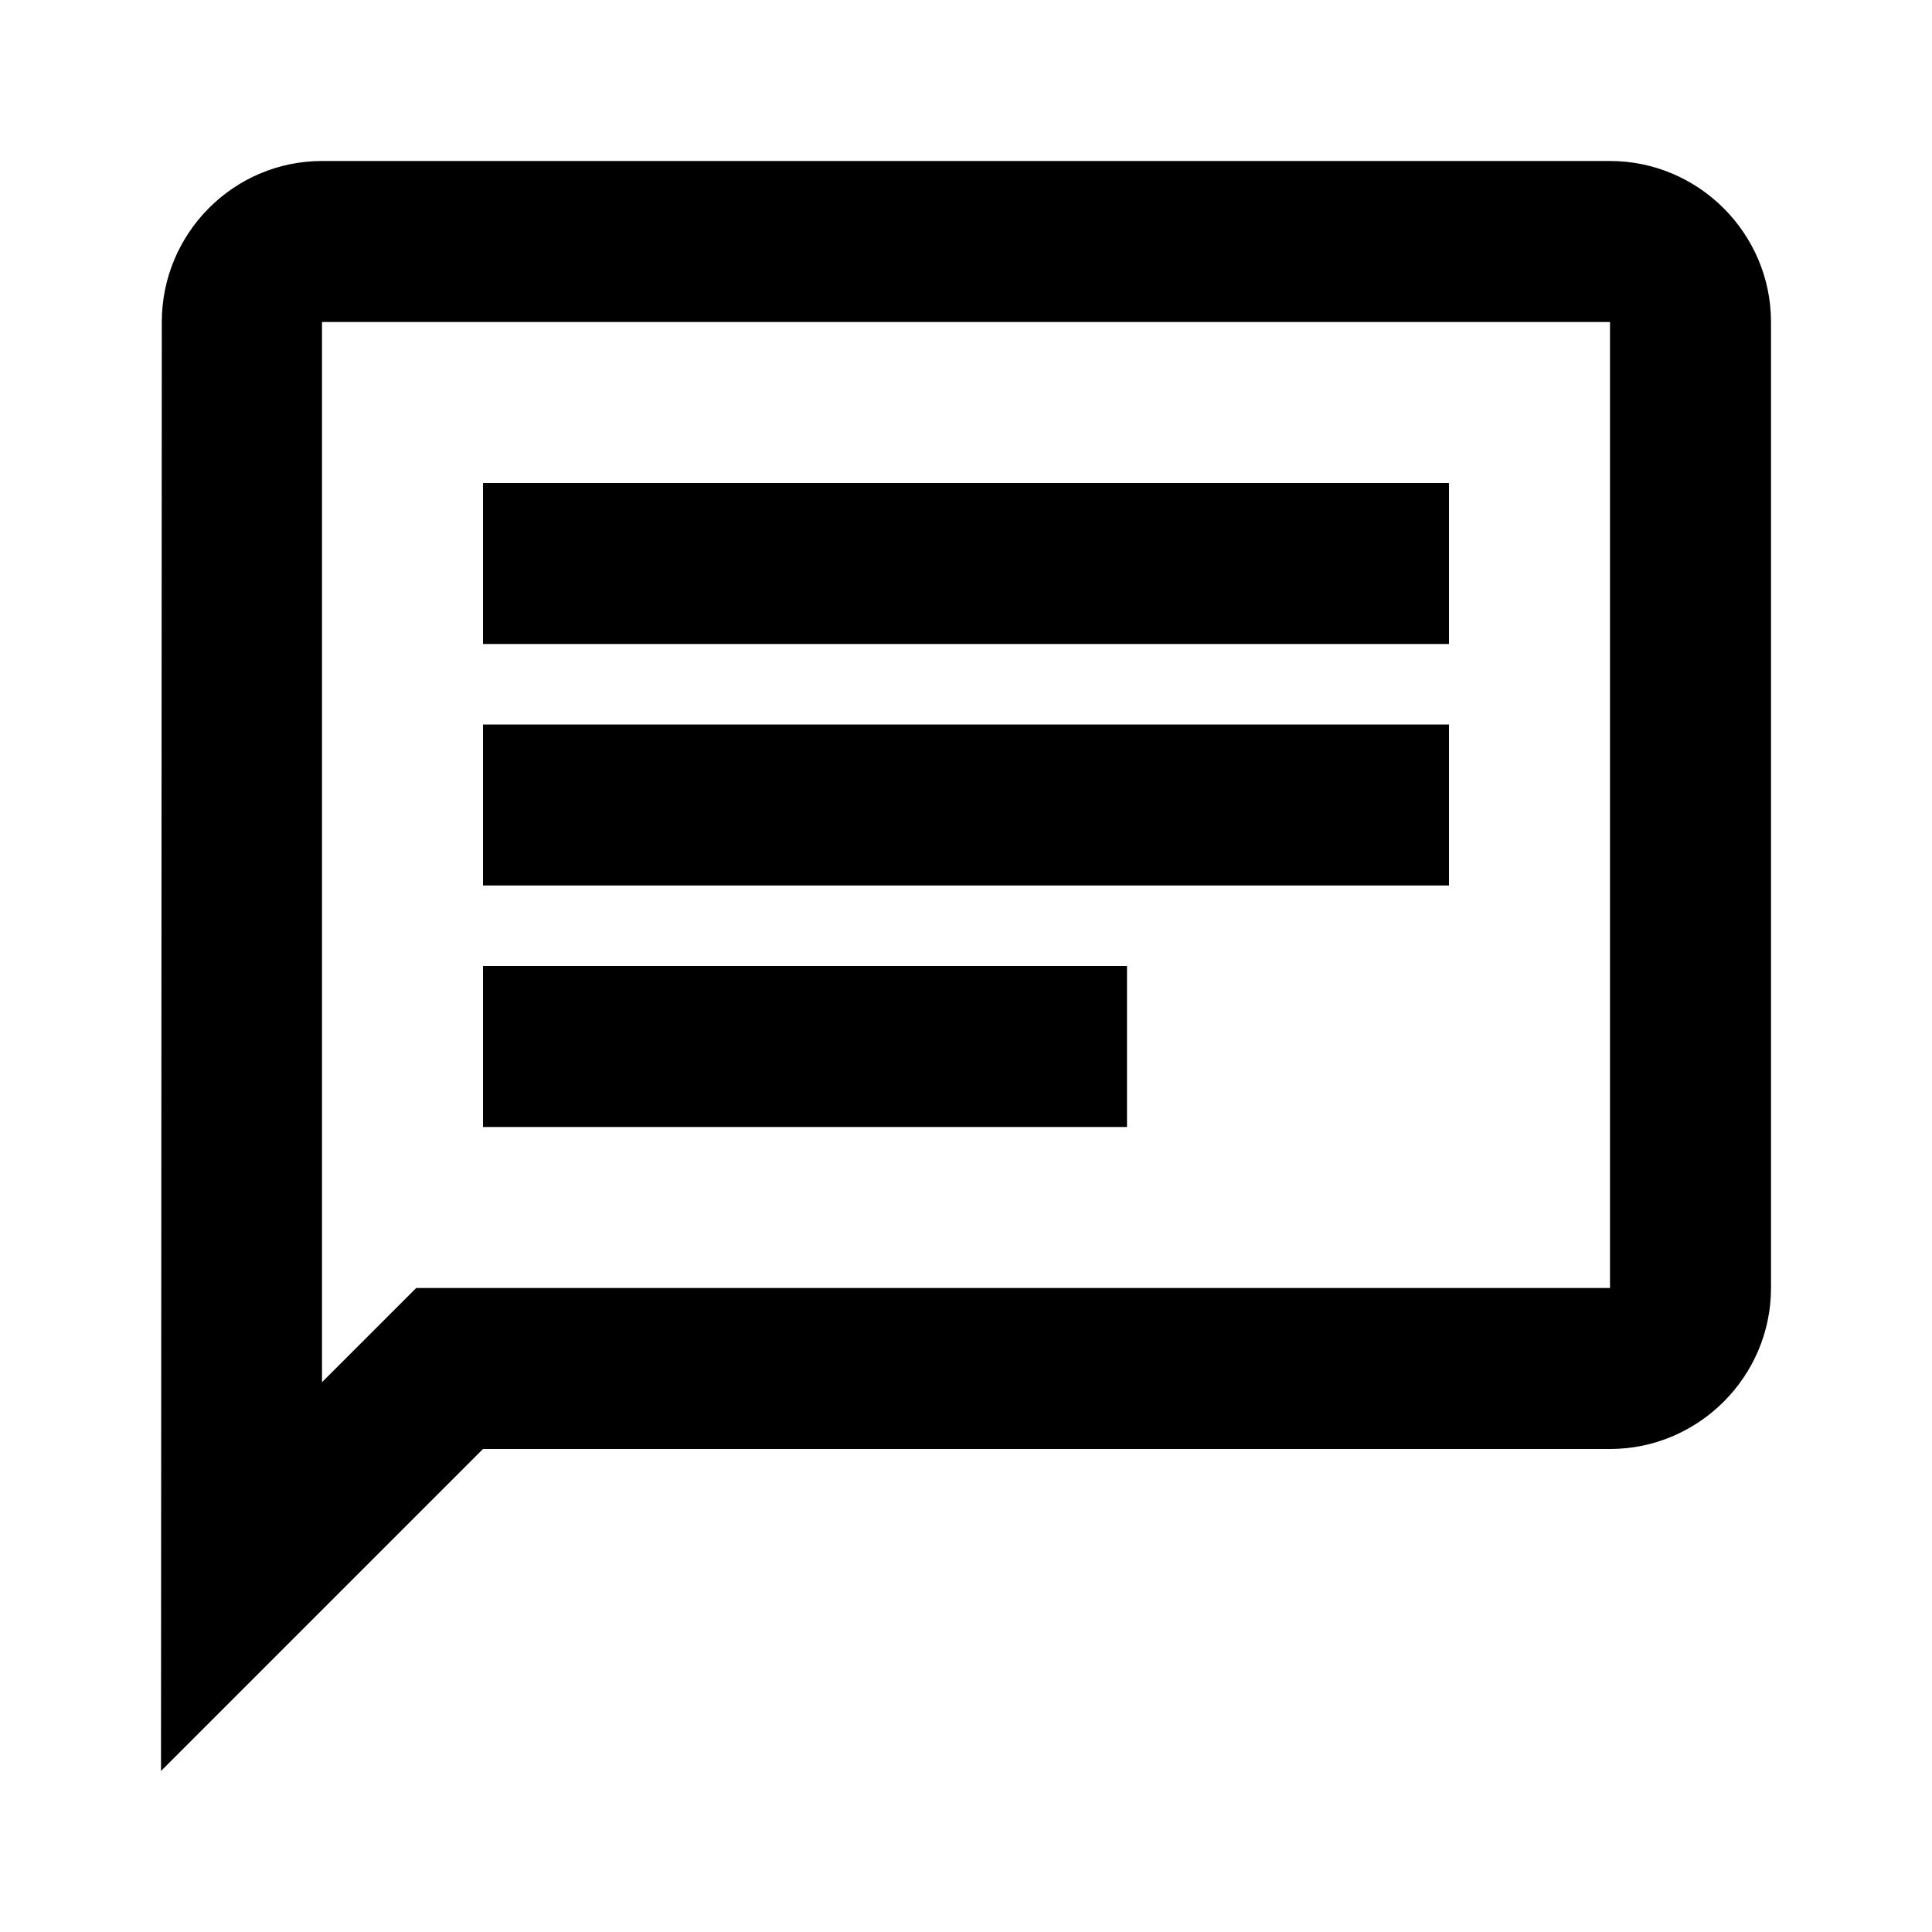
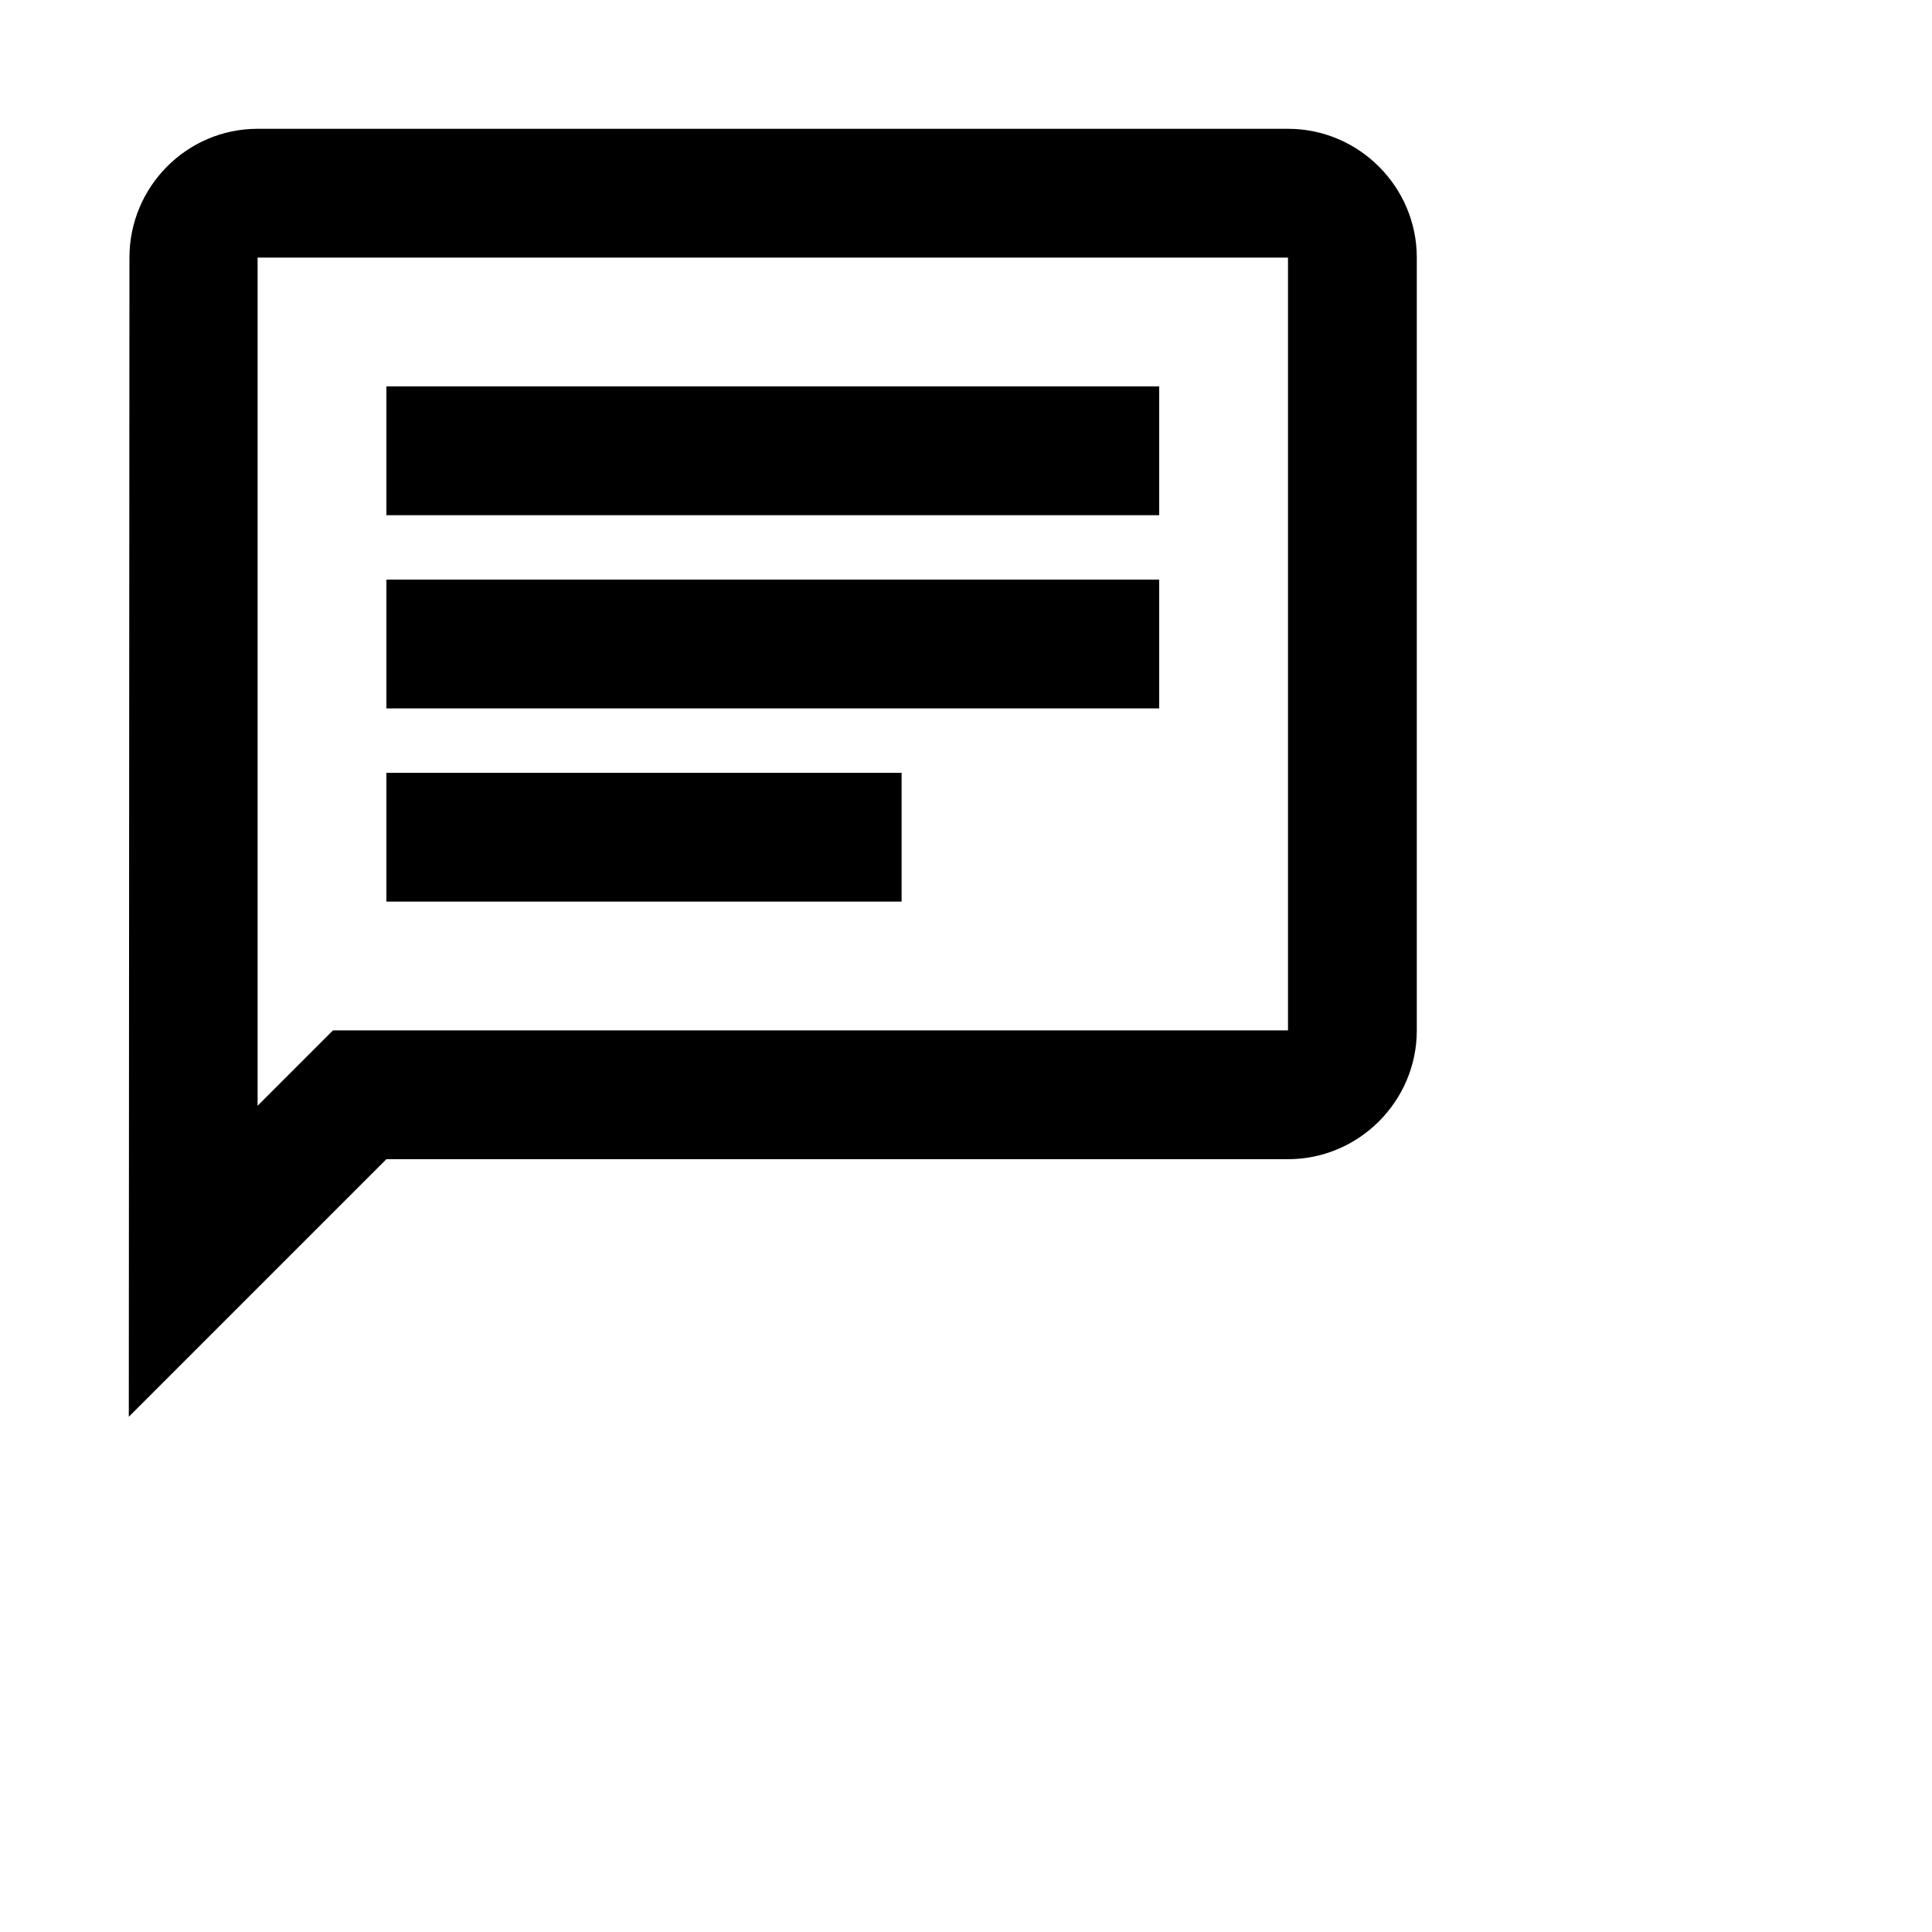
- <svg xmlns="http://www.w3.org/2000/svg" height="24px" viewBox="0 0 24 24" width="24px" fill="#000000">
+ <svg xmlns="http://www.w3.org/2000/svg" height="50px" viewBox="0 0 30 30" width="50px" fill="#000000">
  <path d="M0 0h24v24H0V0z" fill="none" />
  <path d="M4 4h16v12H5.17L4 17.17V4m0-2c-1.1 0-1.99.9-1.99 2L2 22l4-4h14c1.1 0 2-.9 2-2V4c0-1.1-.9-2-2-2H4zm2 10h8v2H6v-2zm0-3h12v2H6V9zm0-3h12v2H6V6z" />
</svg>
